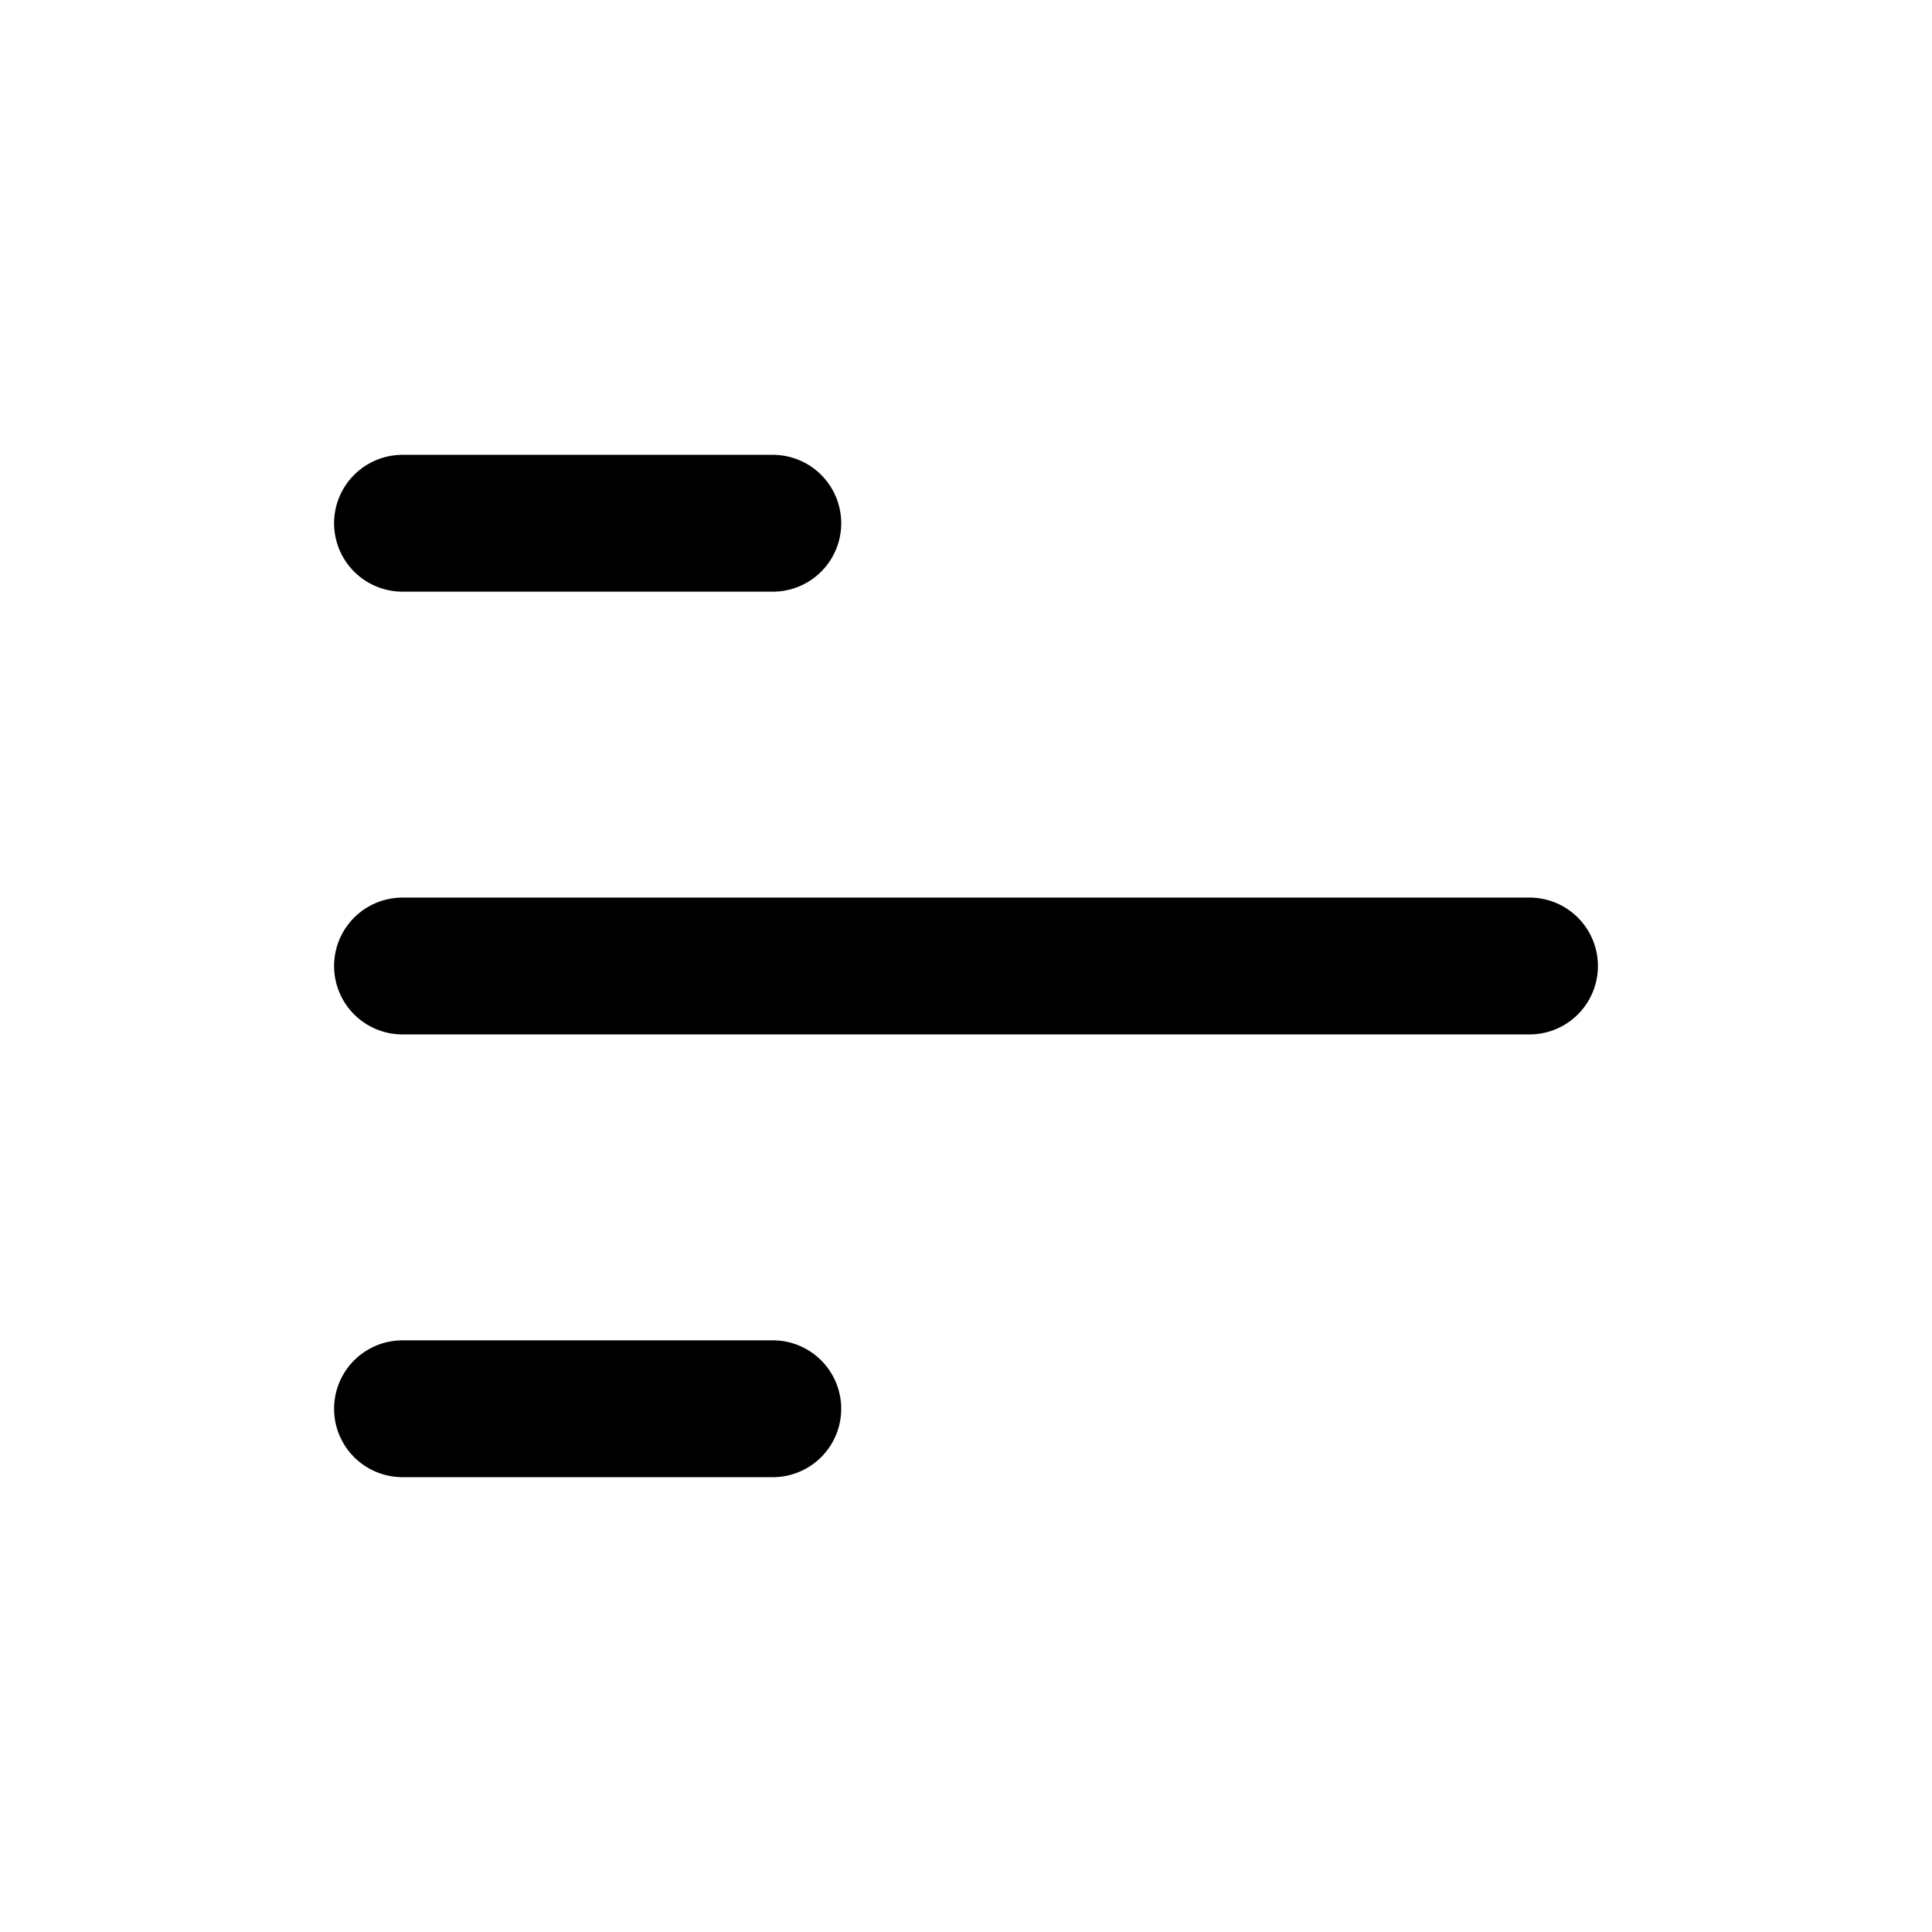
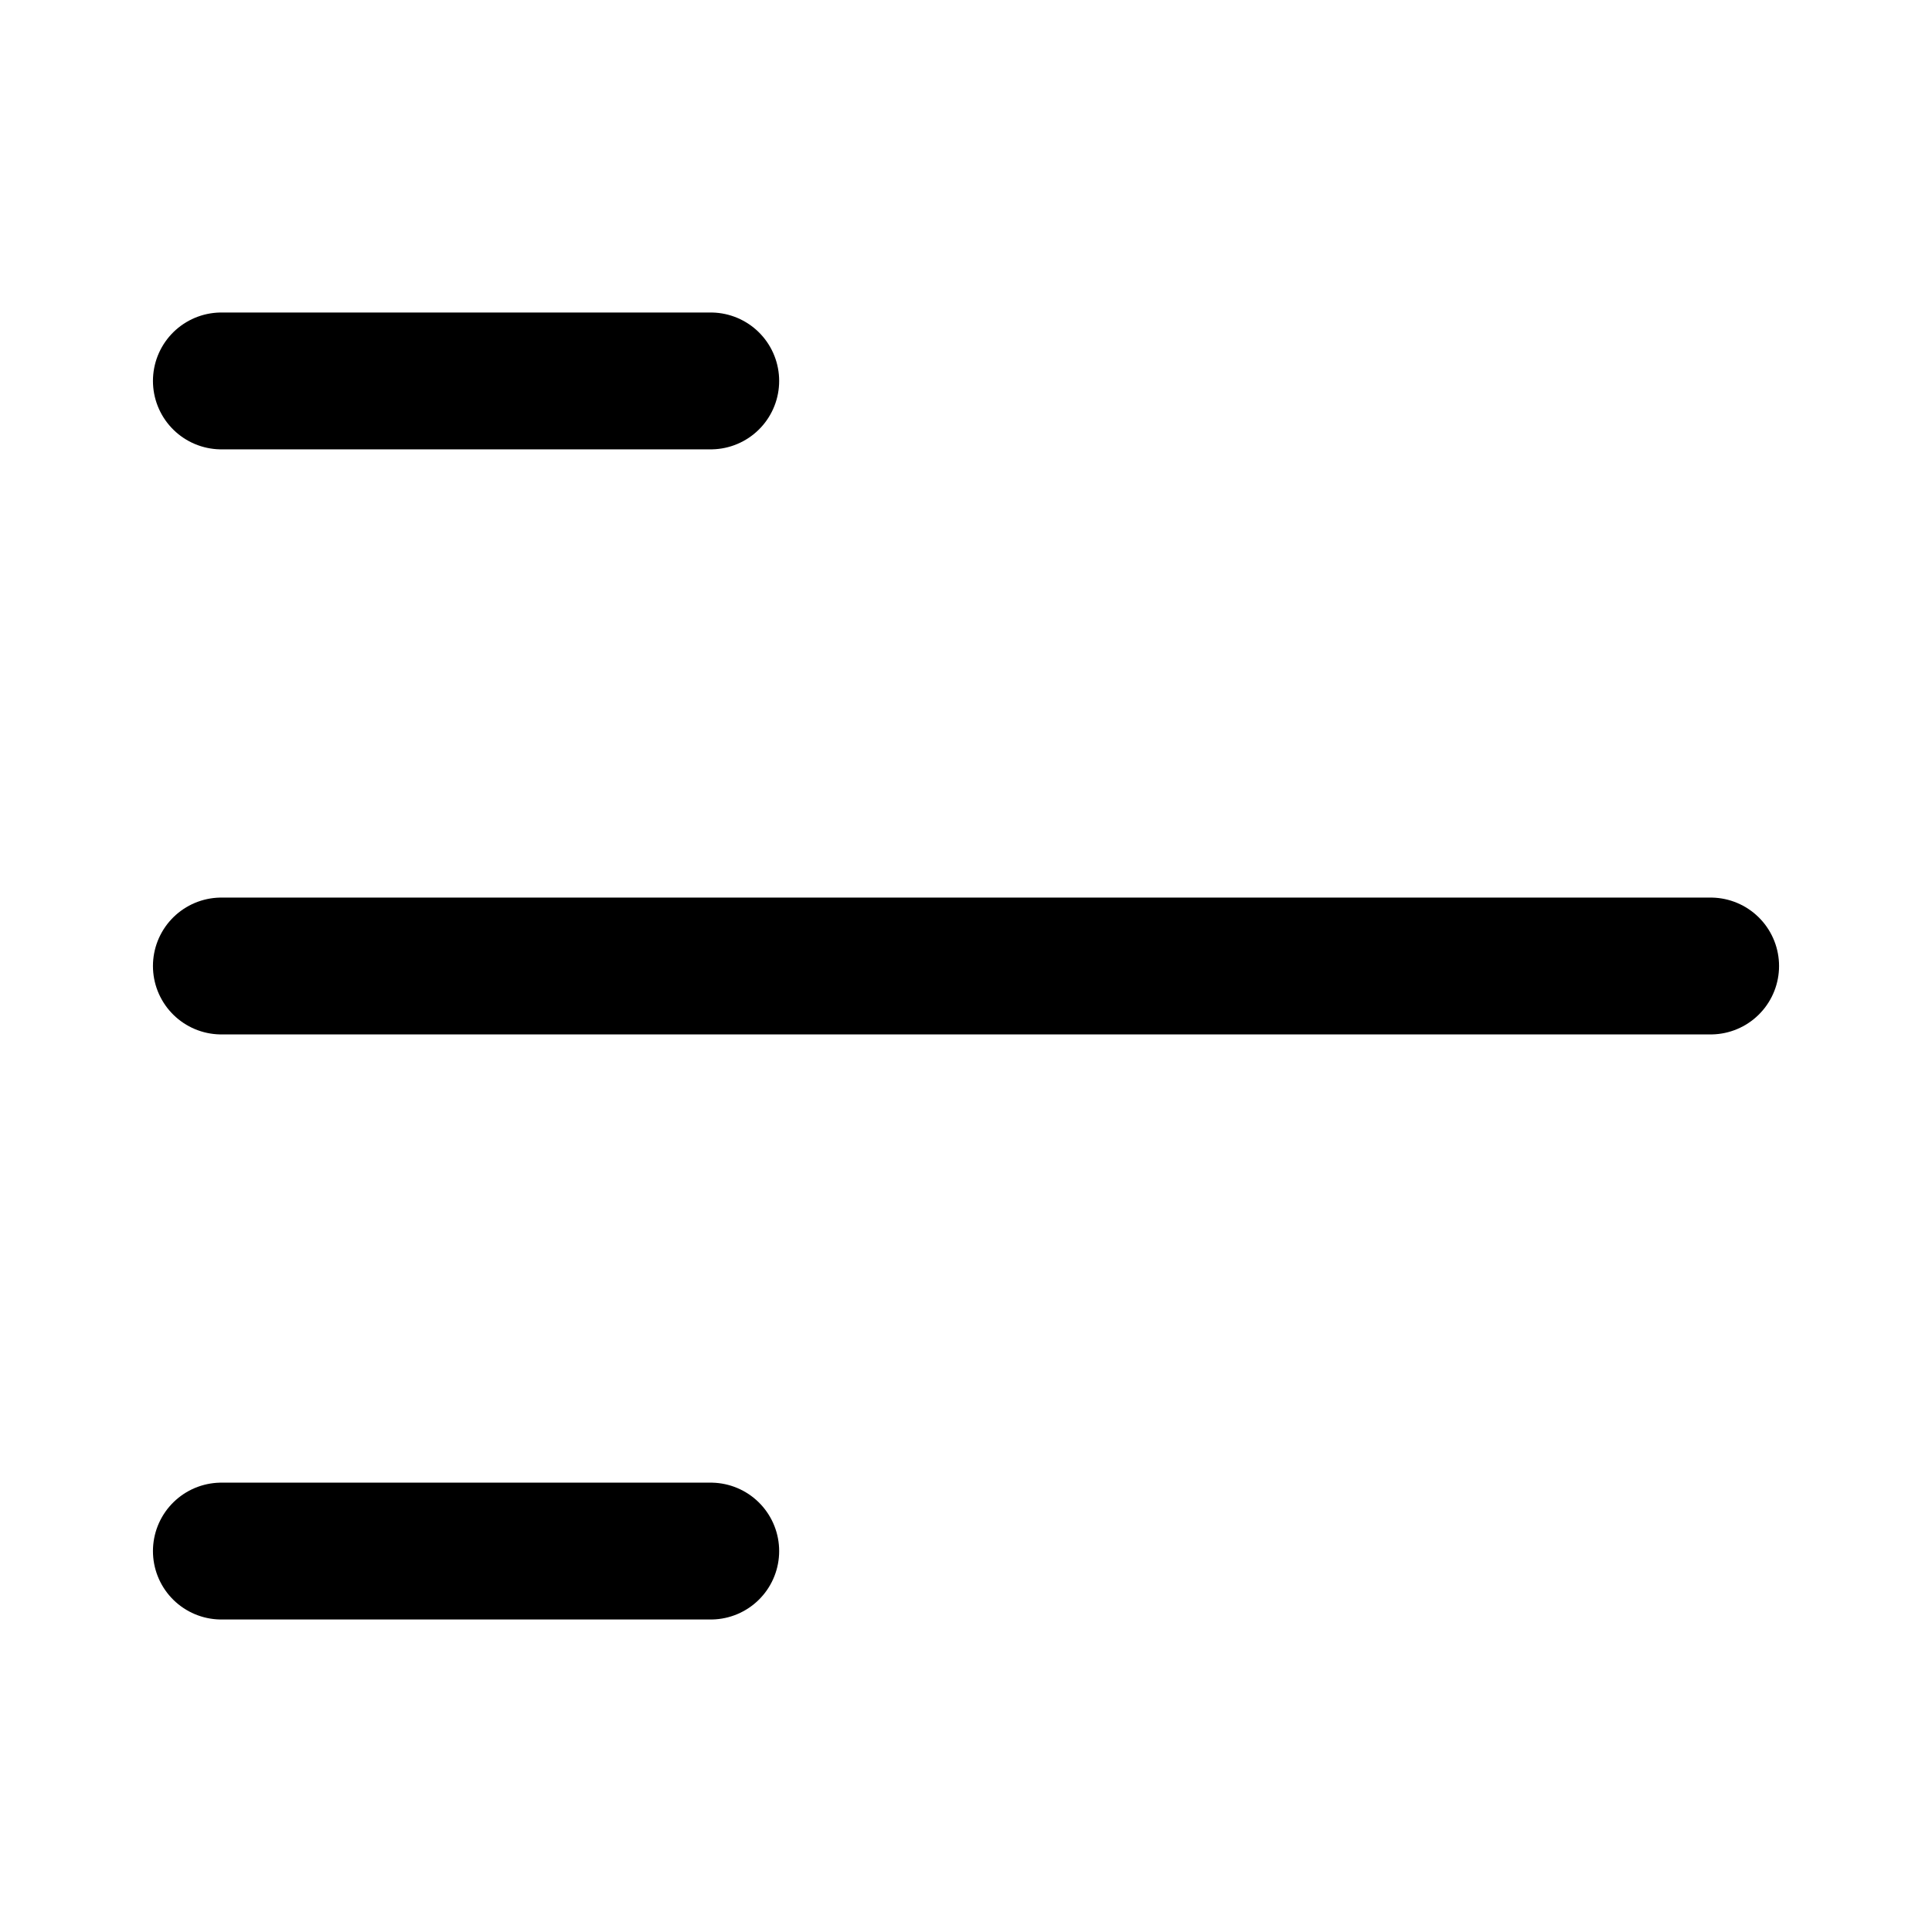
<svg xmlns="http://www.w3.org/2000/svg" width="24" height="24" viewBox="0 0 24 24" color="#000000">
  <g fill="none" stroke="currentColor" stroke-width="1.7" stroke-linecap="round" stroke-linejoin="round">
-     <path d="M5 6.5H9.6" />
-     <path d="M5 12H19" />
-     <path d="M5 17.5H9.6" />
+     <path d="M 2.75 4.732 H 8.829" />
+     <path d="M 2.75 12 H 21.25" />
+     <path d="M 2.75 19.268 H 8.829" />
  </g>
</svg>
